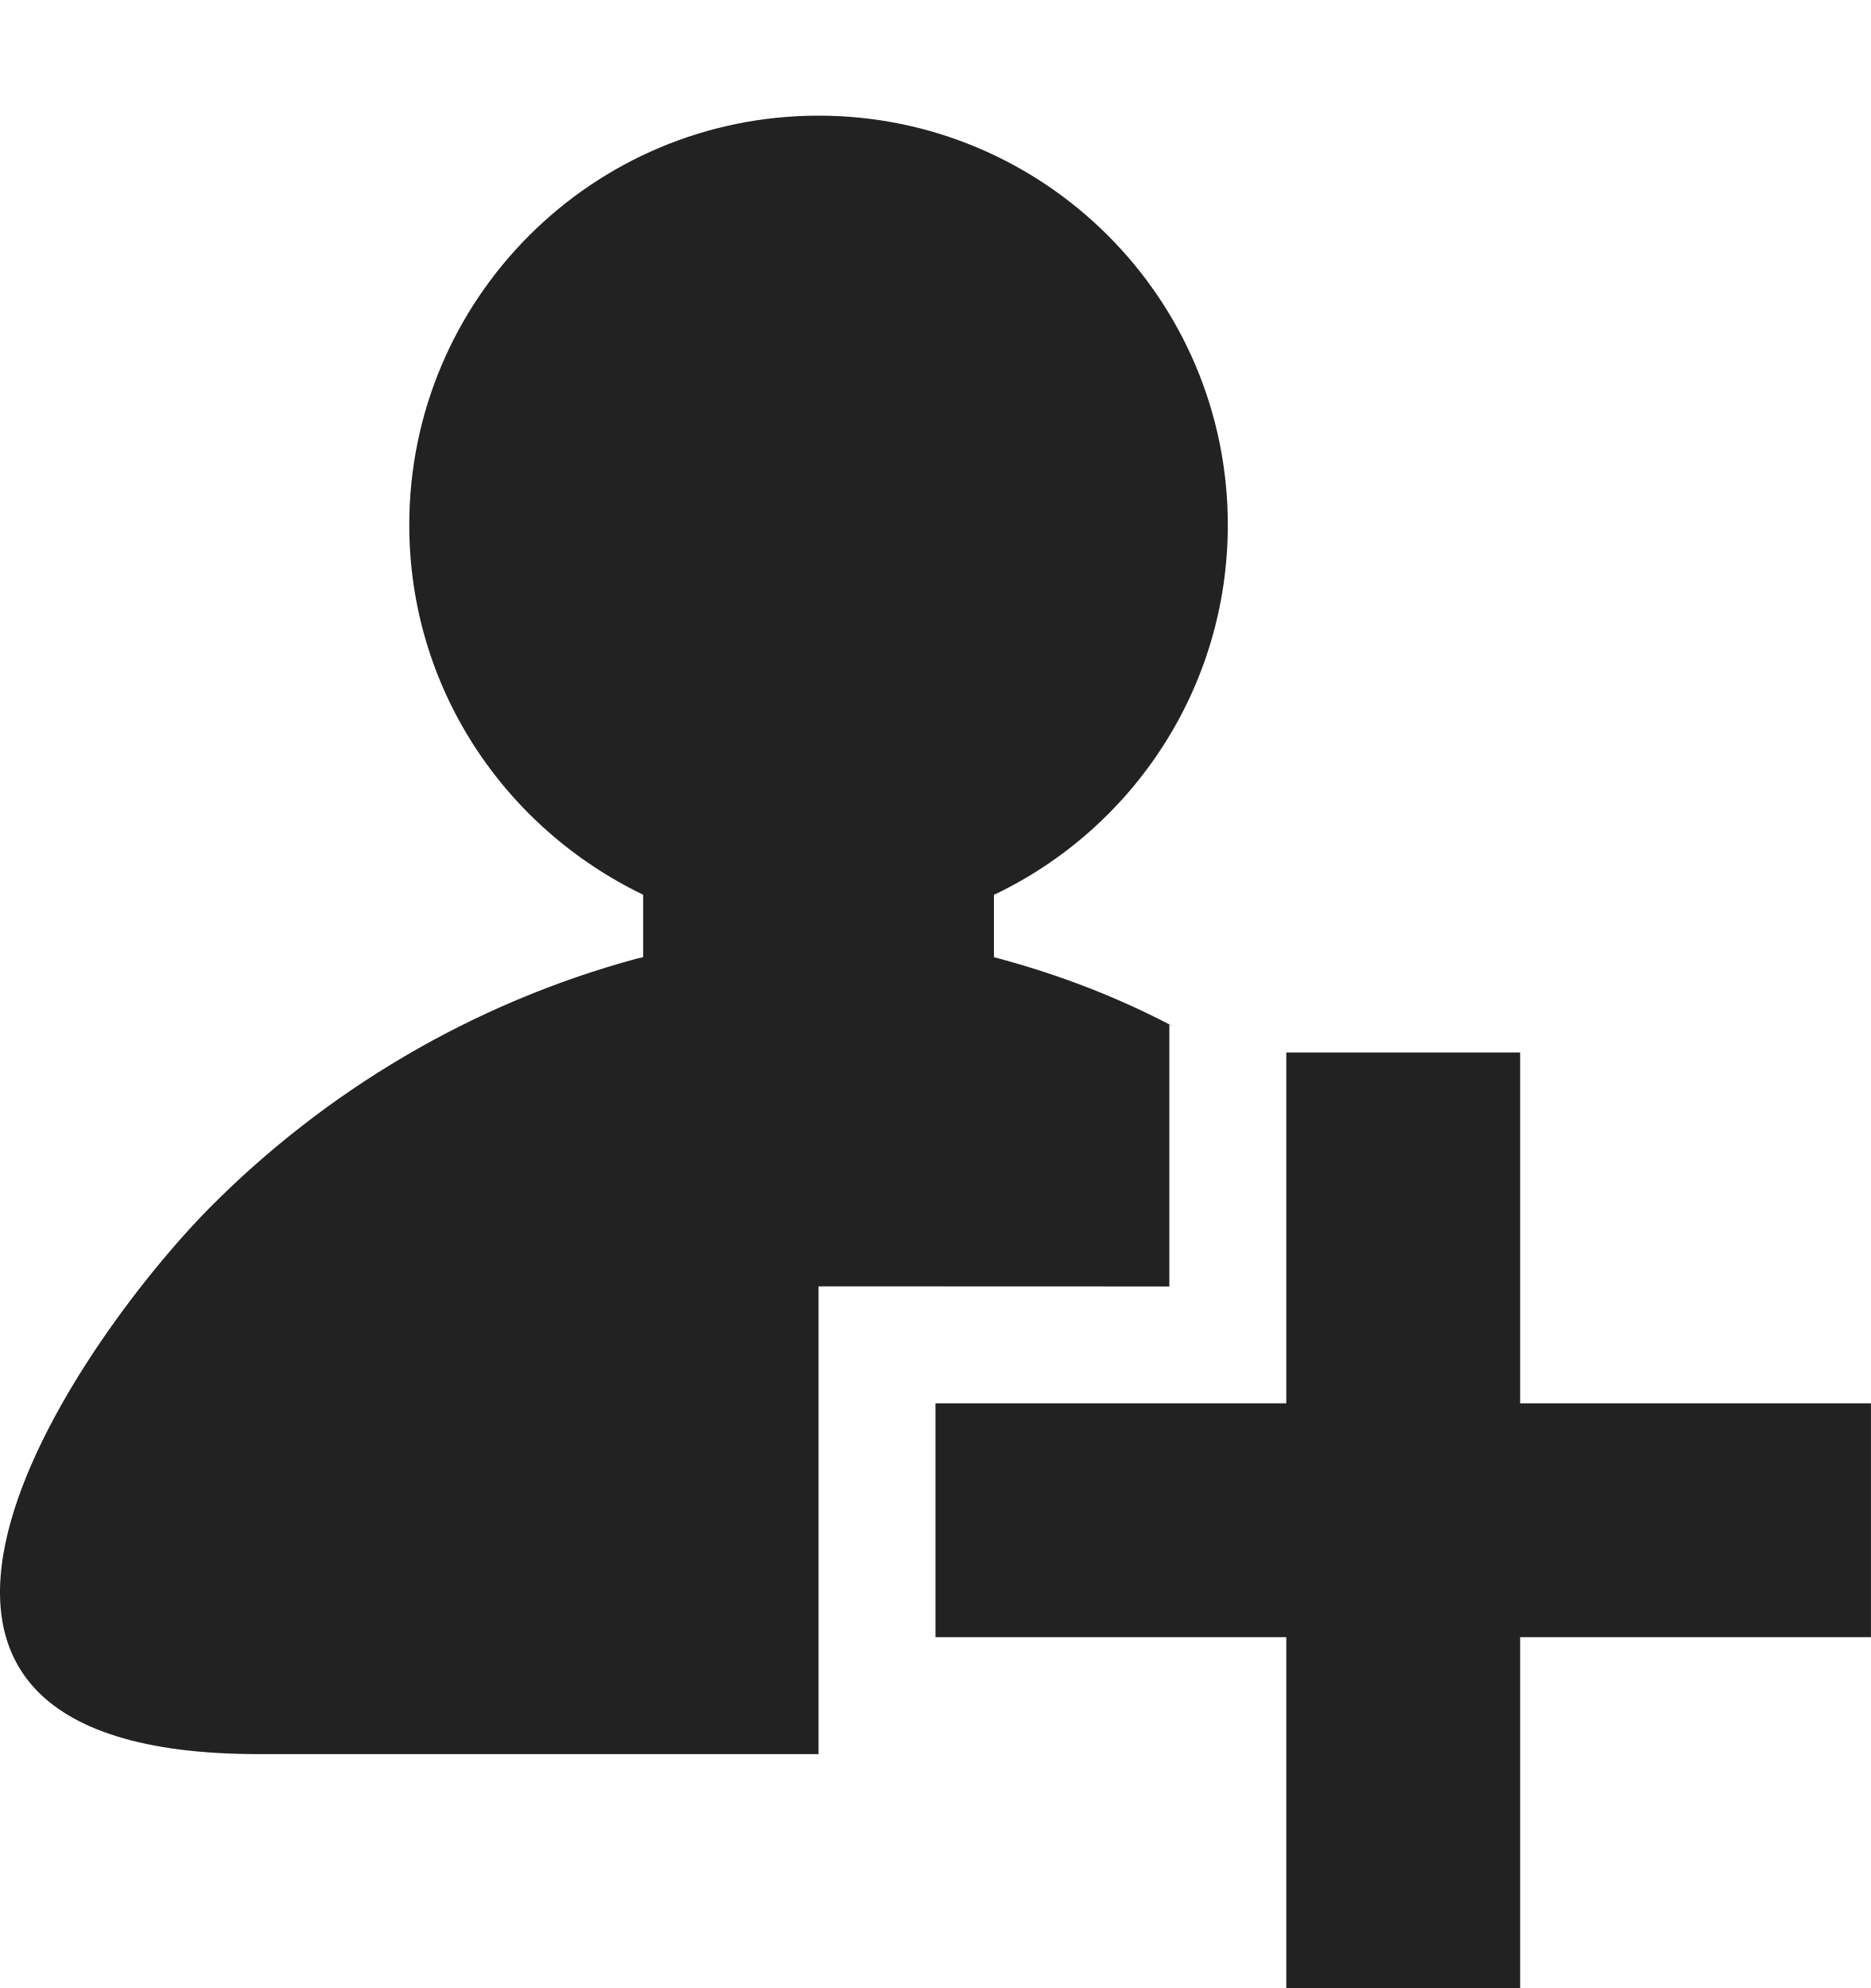
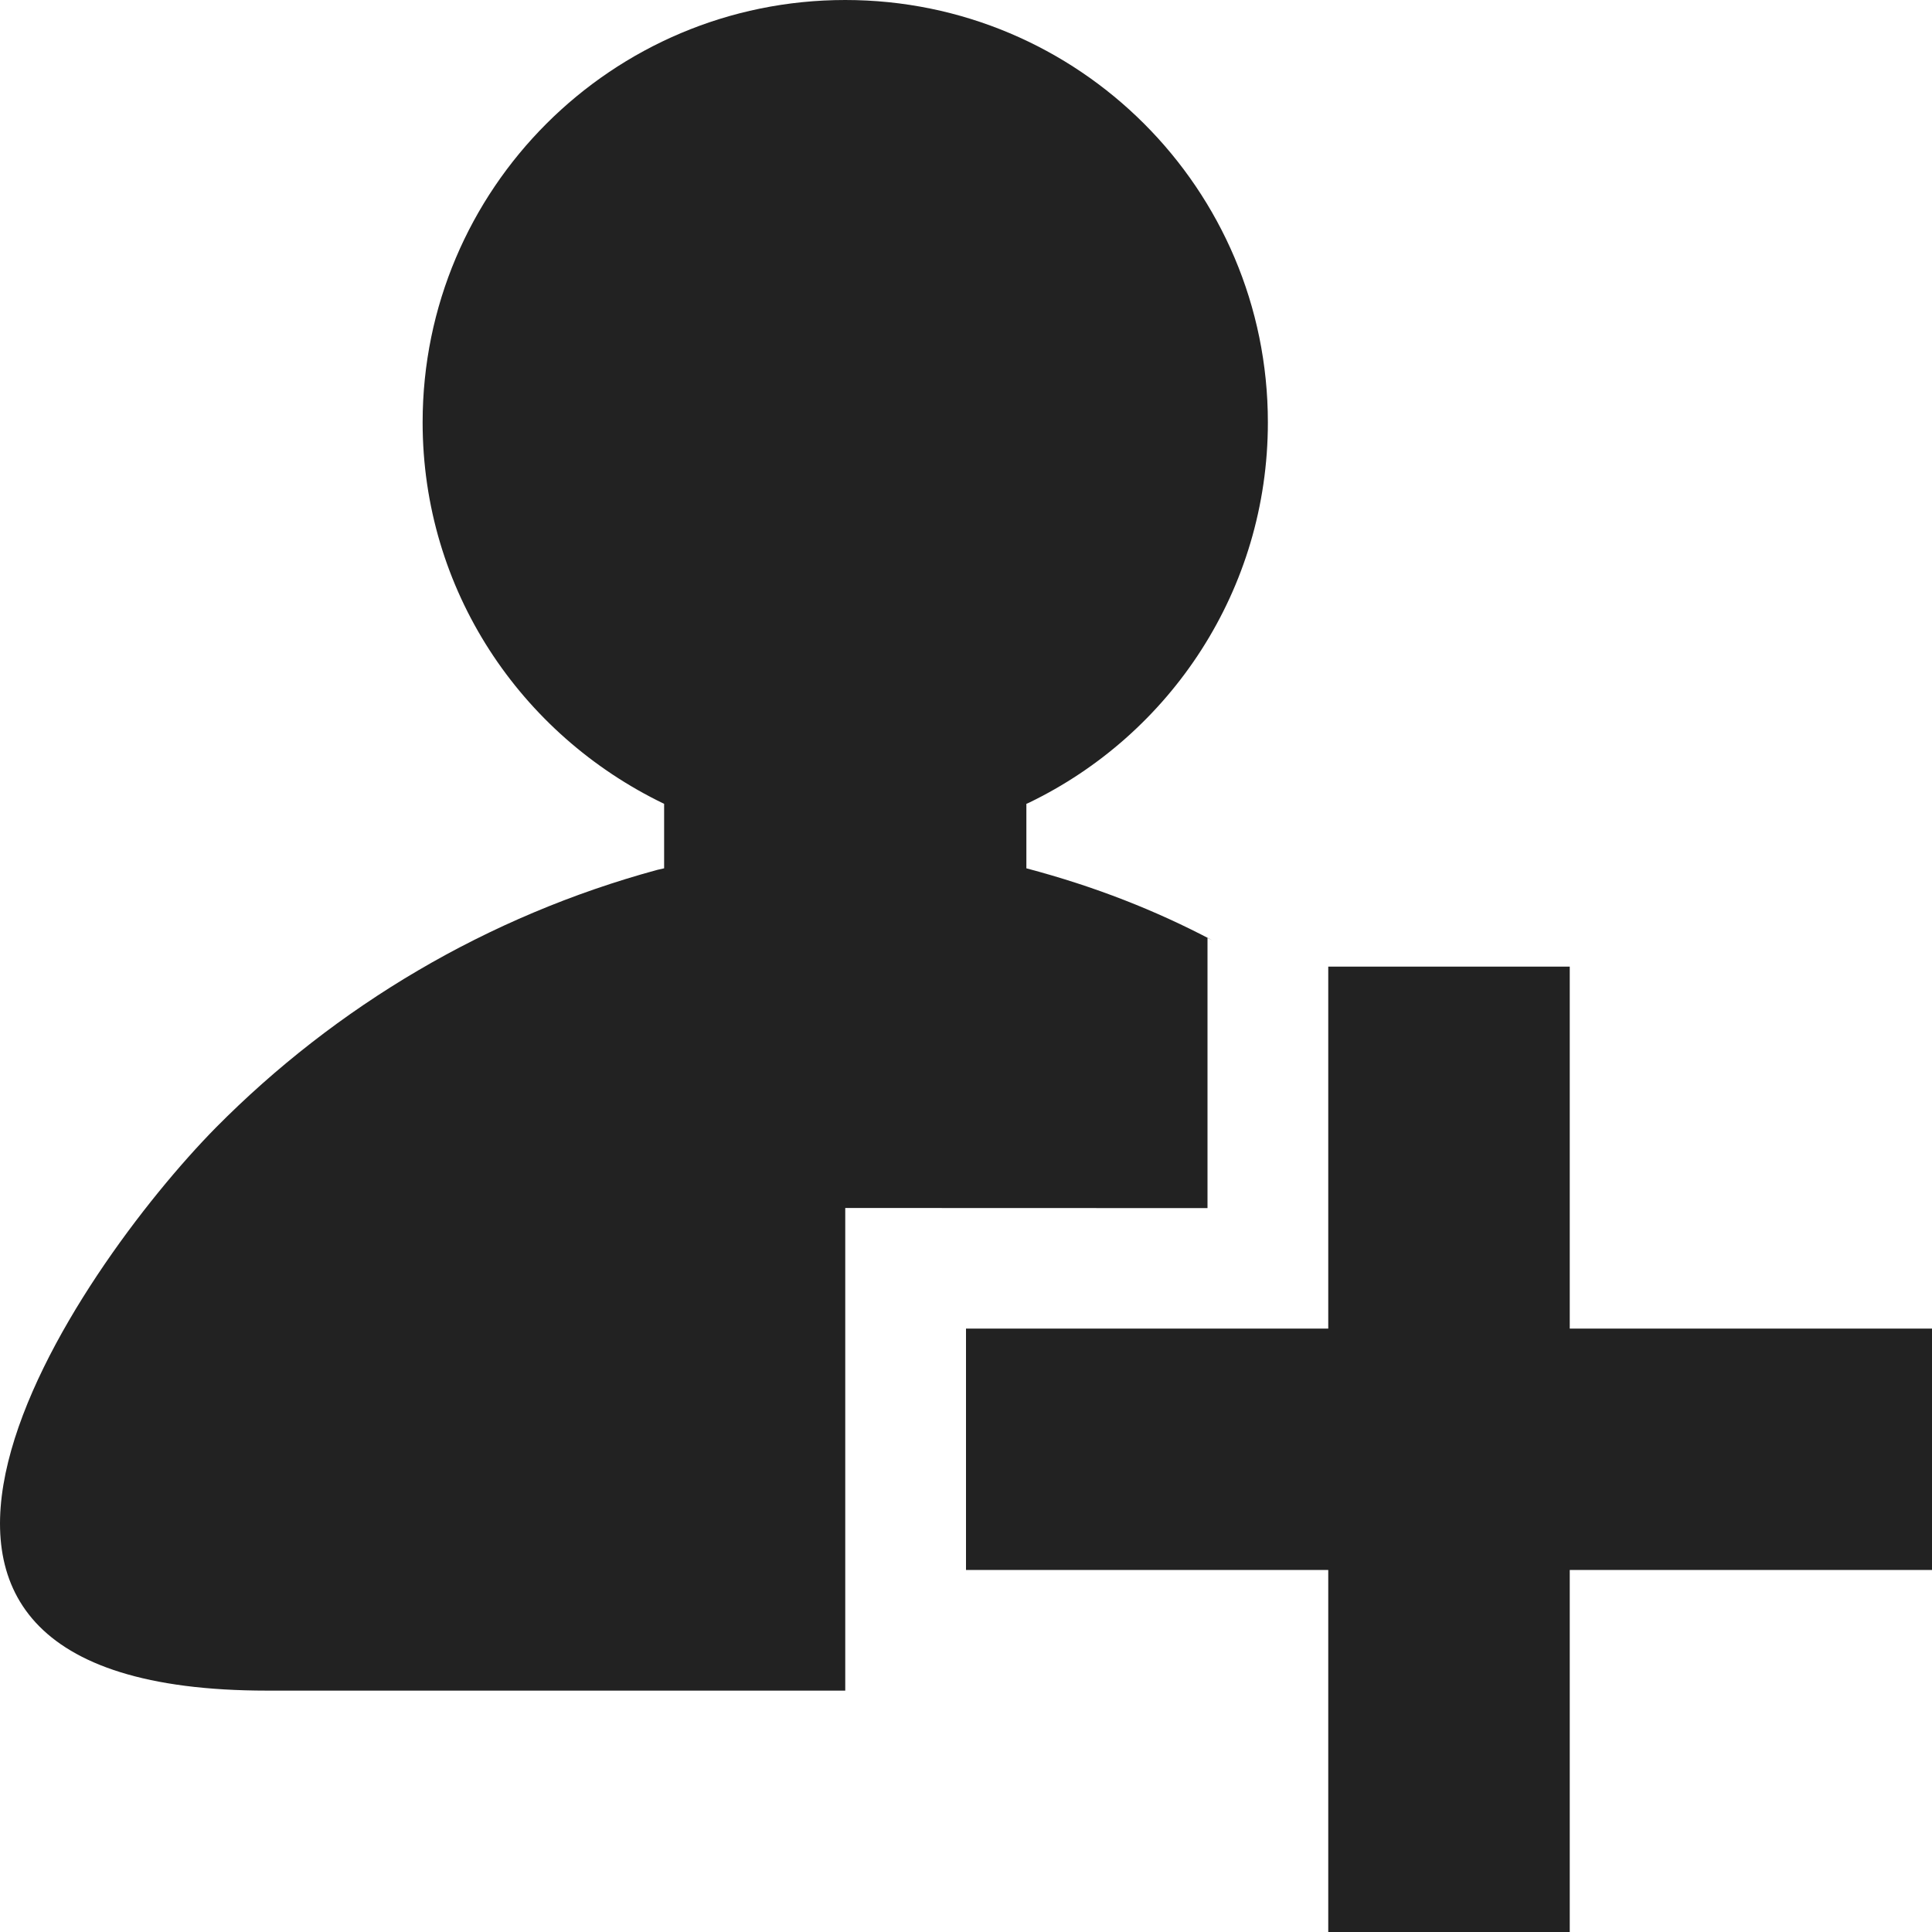
- <svg xmlns="http://www.w3.org/2000/svg" width="16" height="17" viewBox="0 0 16 17" fill="rgb(34, 34, 34)">
-   <path d="M7 11V15H2.212C-1.793 15 0.64 11.5 1.787 10.334C2.783 9.328 4.037 8.58 5.443 8.198L5.5 8.185V7.651C4.308 7.076 3.5 5.877 3.5 4.489C3.5 2.556 5.067 0.989 7 0.989C8.933 0.989 10.5 2.556 10.5 4.489C10.5 5.877 9.692 7.076 8.521 7.642L8.5 7.651V8.185C9.073 8.337 9.571 8.534 10.04 8.781L10 8.762V11.001L7 11ZM13 12V9H11V12H8V14H11V17H13V14H16V12H13Z" fill="rgb(34, 34, 34)" fill-opacity="1.00" />
+ <svg xmlns="http://www.w3.org/2000/svg" width="16" height="16" viewBox="0 0 16 16" fill="rgb(34, 34, 34)">
+   <g clip-path="url(#clip0_3_1413)">
+     <path d="M7 10.004V14.001H2.212C-1.793 14.001 0.64 10.504 1.787 9.339C2.783 8.333 4.037 7.586 5.443 7.204L5.5 7.191V6.657C4.308 6.083 3.5 4.885 3.5 3.498C3.5 1.566 5.067 0 7 0C8.933 0 10.5 1.566 10.5 3.498C10.5 4.885 9.692 6.083 8.521 6.648L8.5 6.657V7.191C9.073 7.343 9.571 7.54 10.04 7.787L10 7.768V10.005L7 10.004ZM13 11.003V8.005H11V11.003H8V13.002H11V16H13V13.002H16V11.003H13Z" fill="rgb(34, 34, 34)" fill-opacity="1.00" />
+   </g>
+   <defs>
+     <clipPath id="clip0_3_1413">
+       <rect width="16" height="16" fill="rgb(34, 34, 34)" />
+     </clipPath>
+   </defs>
</svg>
